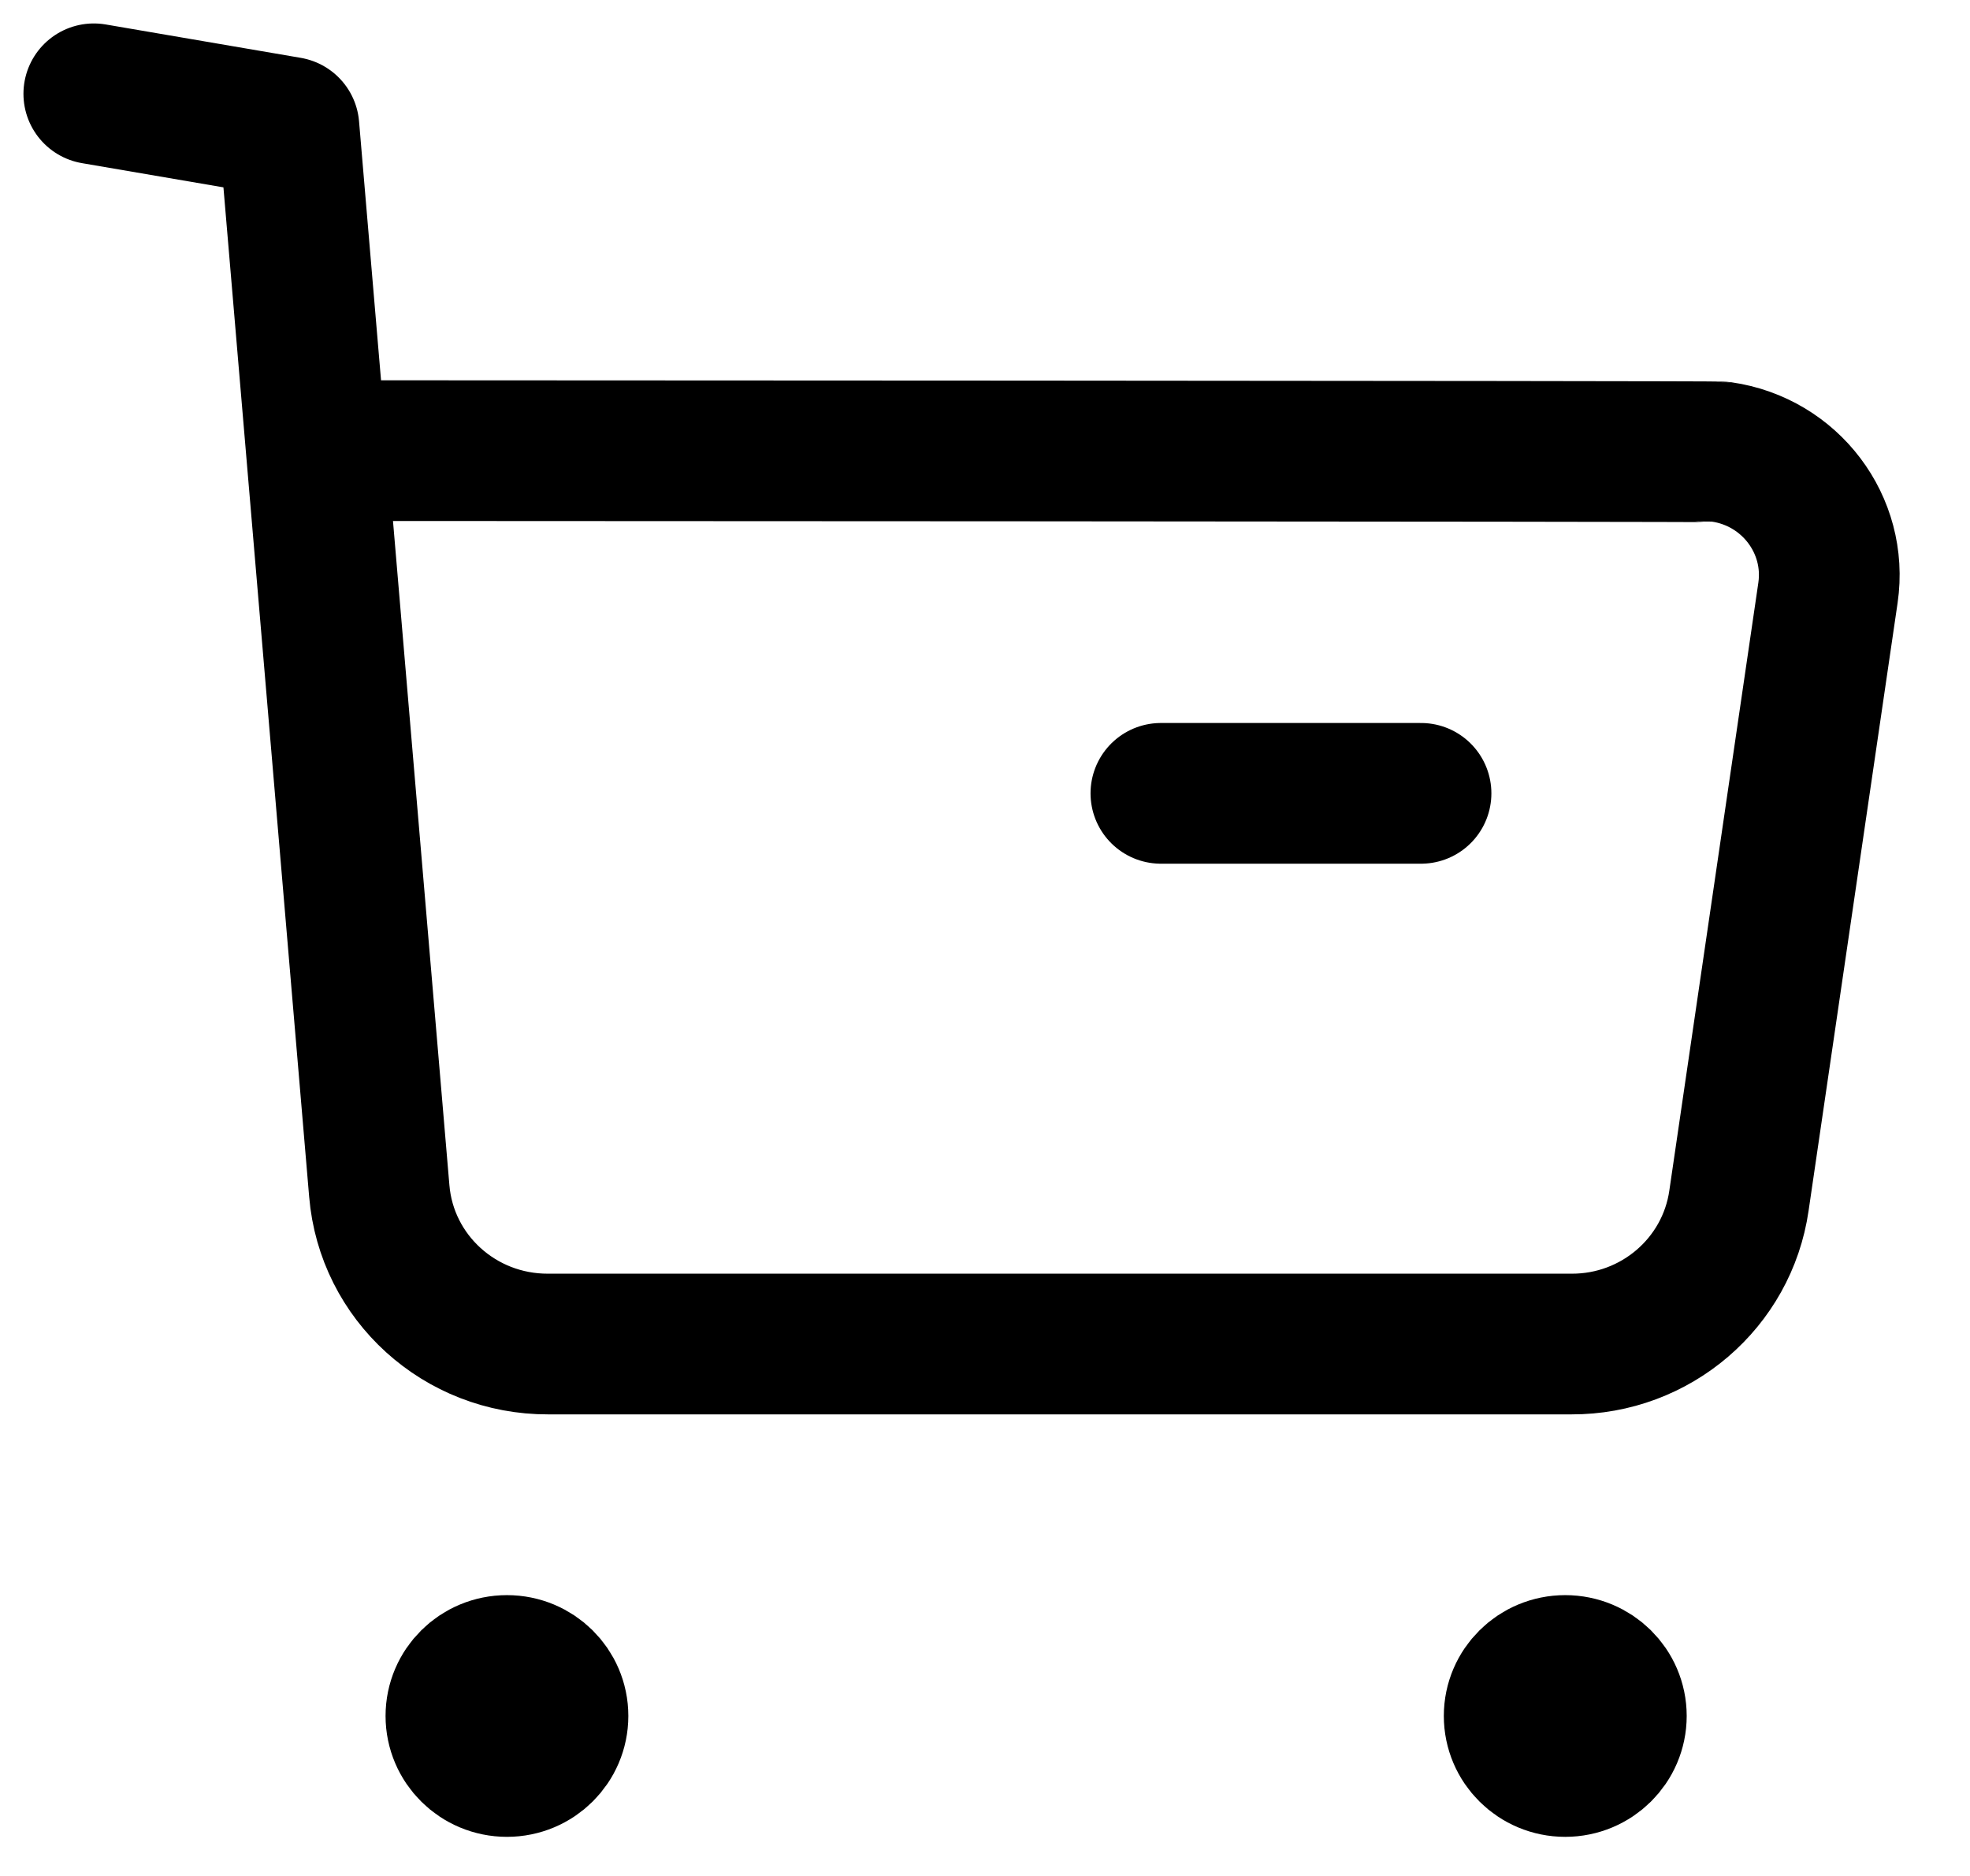
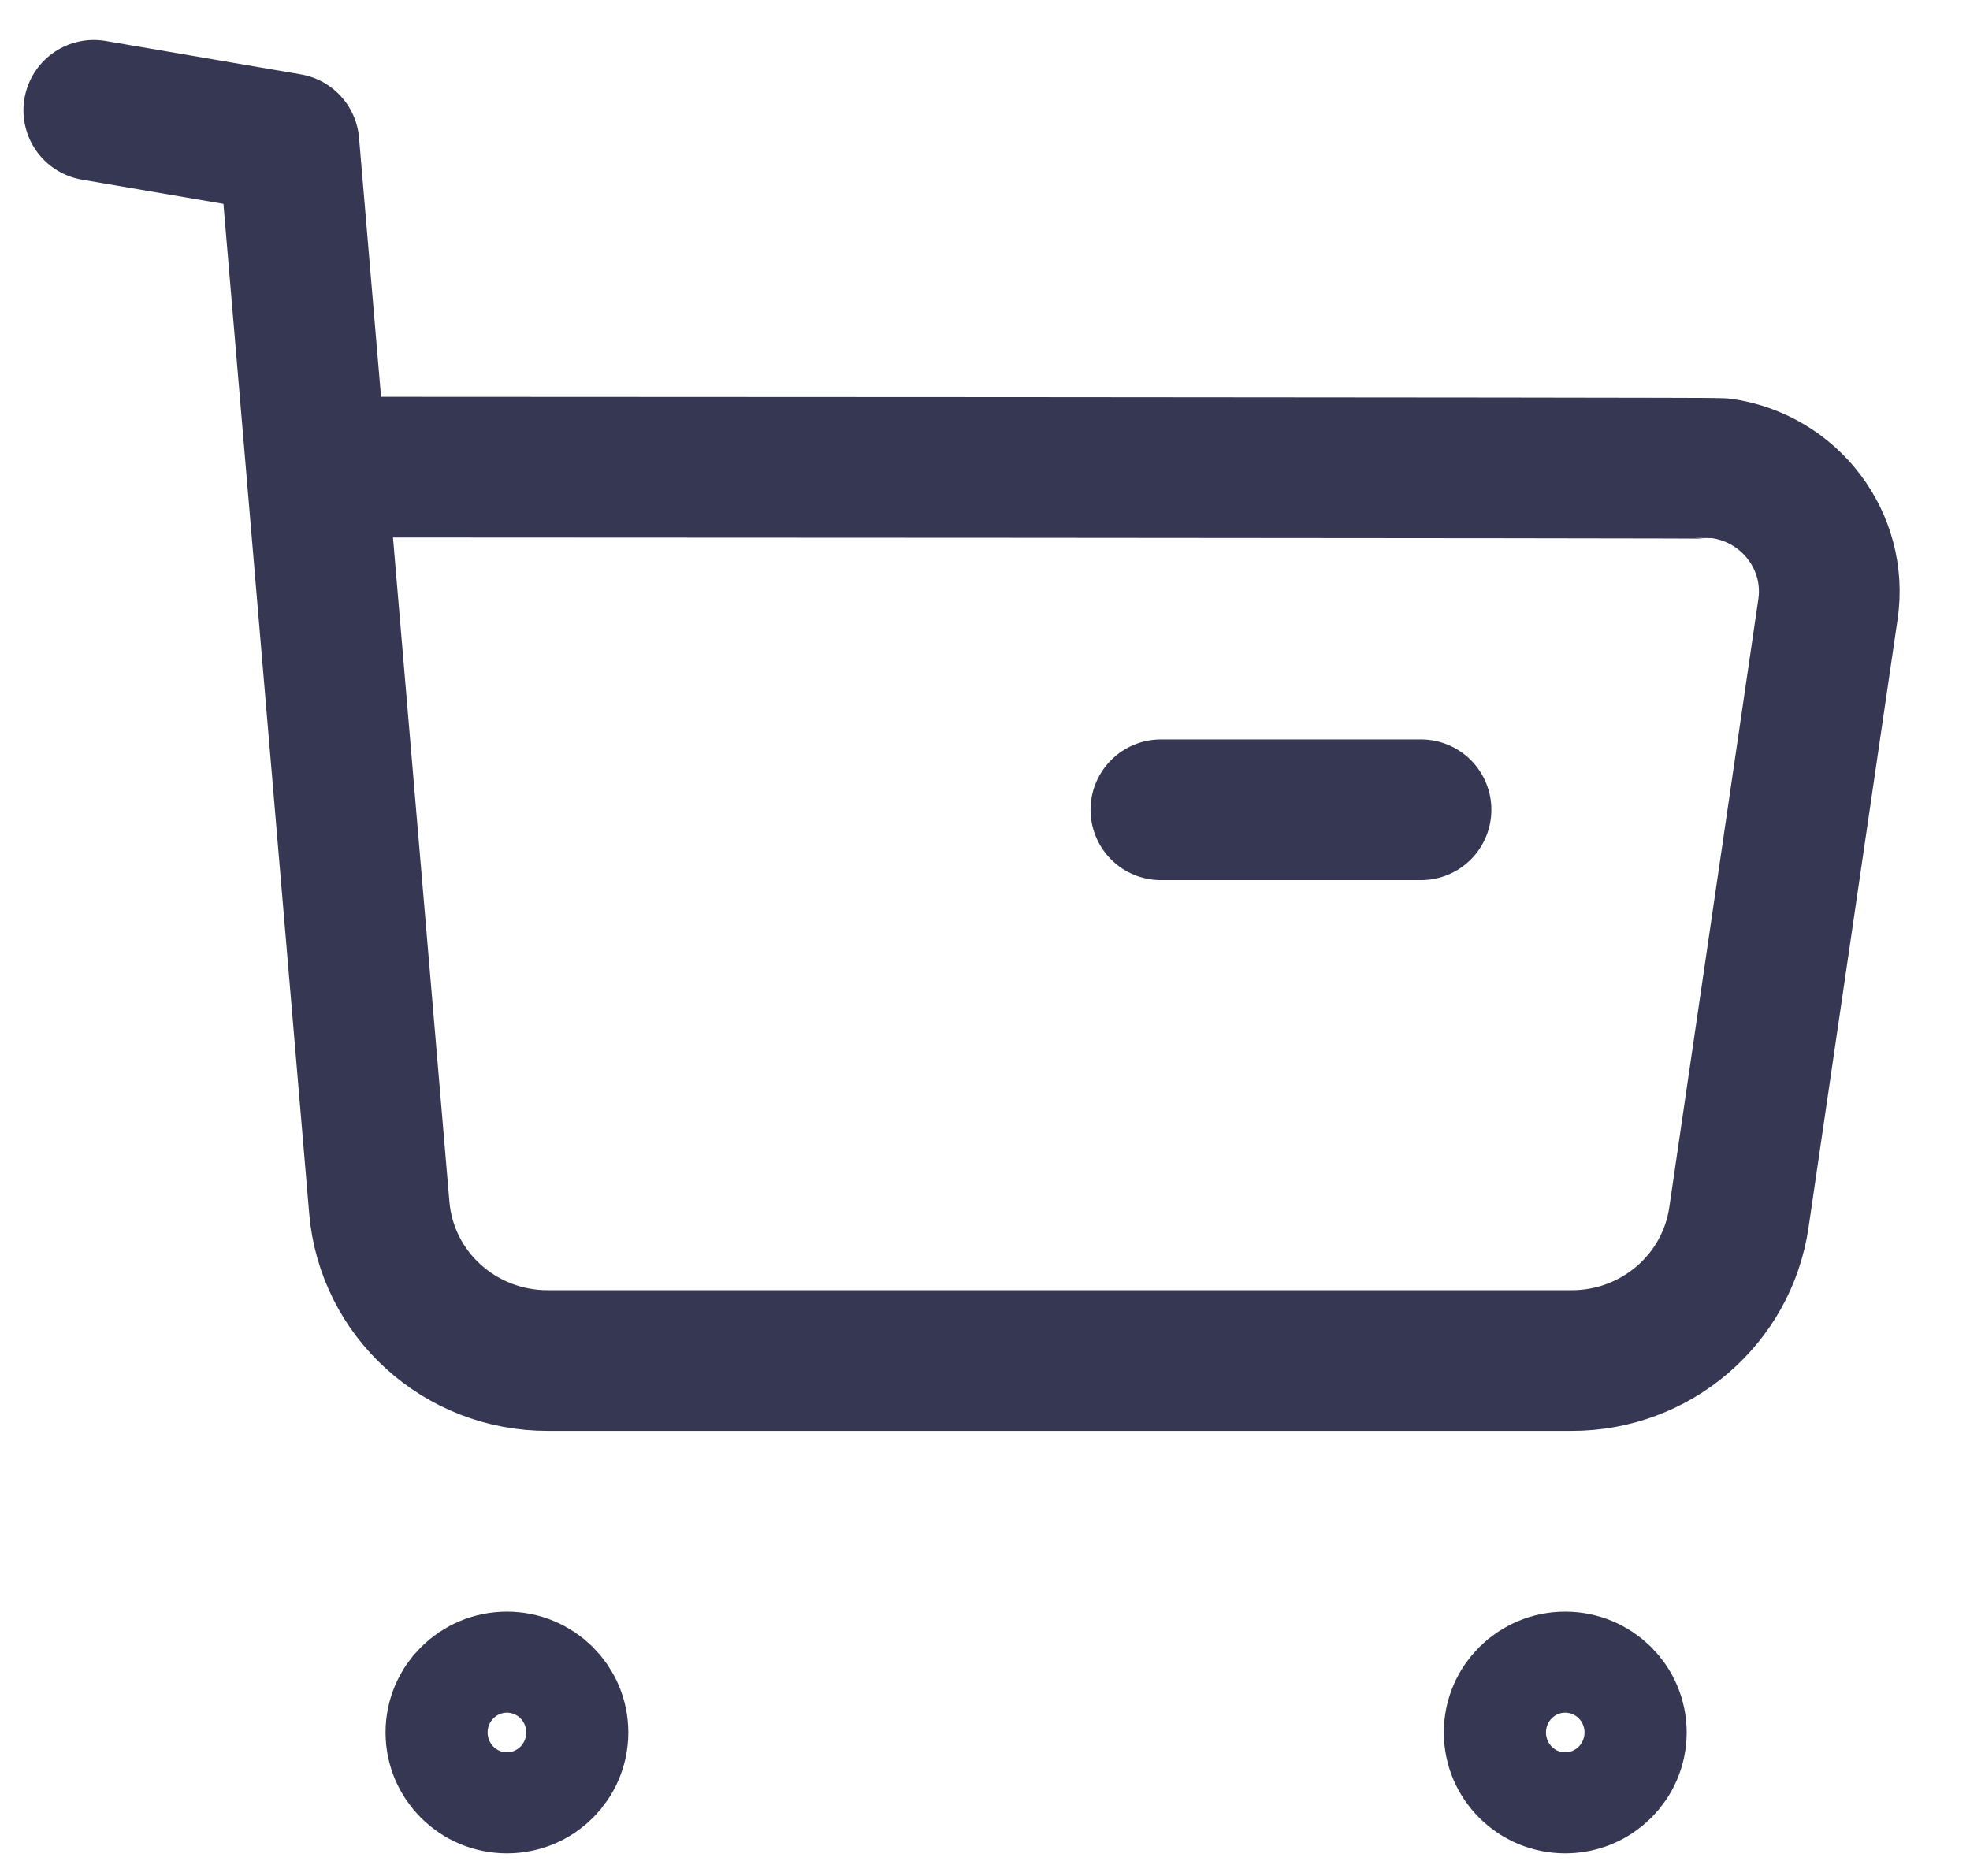
<svg xmlns="http://www.w3.org/2000/svg" width="21" height="20" viewBox="0 0 21 20" fill="none">
-   <path d="M1 1L3.08 1.356L4.043 12.696C4.12 13.622 4.903 14.332 5.843 14.329H16.752C17.649 14.332 18.41 13.679 18.537 12.801L19.486 6.32C19.592 5.595 19.083 4.923 18.351 4.818C18.287 4.809 3.414 4.804 3.414 4.804" stroke="black" stroke-width="1.5" stroke-linecap="round" stroke-linejoin="round" />
-   <path d="M12.375 8.458H15.148" stroke="black" stroke-width="1.5" stroke-linecap="round" stroke-linejoin="round" />
-   <path fill-rule="evenodd" clip-rule="evenodd" d="M5.404 17.756C5.705 17.756 5.948 17.997 5.948 18.294C5.948 18.591 5.705 18.833 5.404 18.833C5.103 18.833 4.86 18.591 4.86 18.294C4.86 17.997 5.103 17.756 5.404 17.756Z" fill="black" stroke="black" stroke-width="1.5" stroke-linecap="round" stroke-linejoin="round" />
-   <path fill-rule="evenodd" clip-rule="evenodd" d="M16.685 17.756C16.986 17.756 17.23 17.997 17.23 18.294C17.23 18.591 16.986 18.833 16.685 18.833C16.384 18.833 16.141 18.591 16.141 18.294C16.141 17.997 16.384 17.756 16.685 17.756Z" fill="black" stroke="black" stroke-width="1.5" stroke-linecap="round" stroke-linejoin="round" />
+   <path d="M1 1.176L3.08 1.532L4.043 12.871C4.12 13.798 4.903 14.508 5.843 14.505H16.752C17.649 14.507 18.41 13.855 18.537 12.977L19.486 6.495C19.592 5.771 19.083 5.099 18.351 4.994C18.287 4.985 3.414 4.98 3.414 4.98" stroke="#363853" stroke-width="1.5" stroke-linecap="round" stroke-linejoin="round" />
+   <path d="M12.375 8.633H15.148" stroke="#363853" stroke-width="1.5" stroke-linecap="round" stroke-linejoin="round" />
+   <path fill-rule="evenodd" clip-rule="evenodd" d="M5.404 17.932C5.705 17.932 5.948 18.173 5.948 18.47C5.948 18.767 5.705 19.009 5.404 19.009C5.103 19.009 4.86 18.767 4.86 18.47C4.86 18.173 5.103 17.932 5.404 17.932Z" stroke="#363853" stroke-width="1.5" stroke-linecap="round" stroke-linejoin="round" />
+   <path fill-rule="evenodd" clip-rule="evenodd" d="M16.685 17.932C16.986 17.932 17.23 18.173 17.23 18.47C17.23 18.767 16.986 19.009 16.685 19.009C16.384 19.009 16.141 18.767 16.141 18.47C16.141 18.173 16.384 17.932 16.685 17.932Z" stroke="#363853" stroke-width="1.5" stroke-linecap="round" stroke-linejoin="round" />
</svg>
